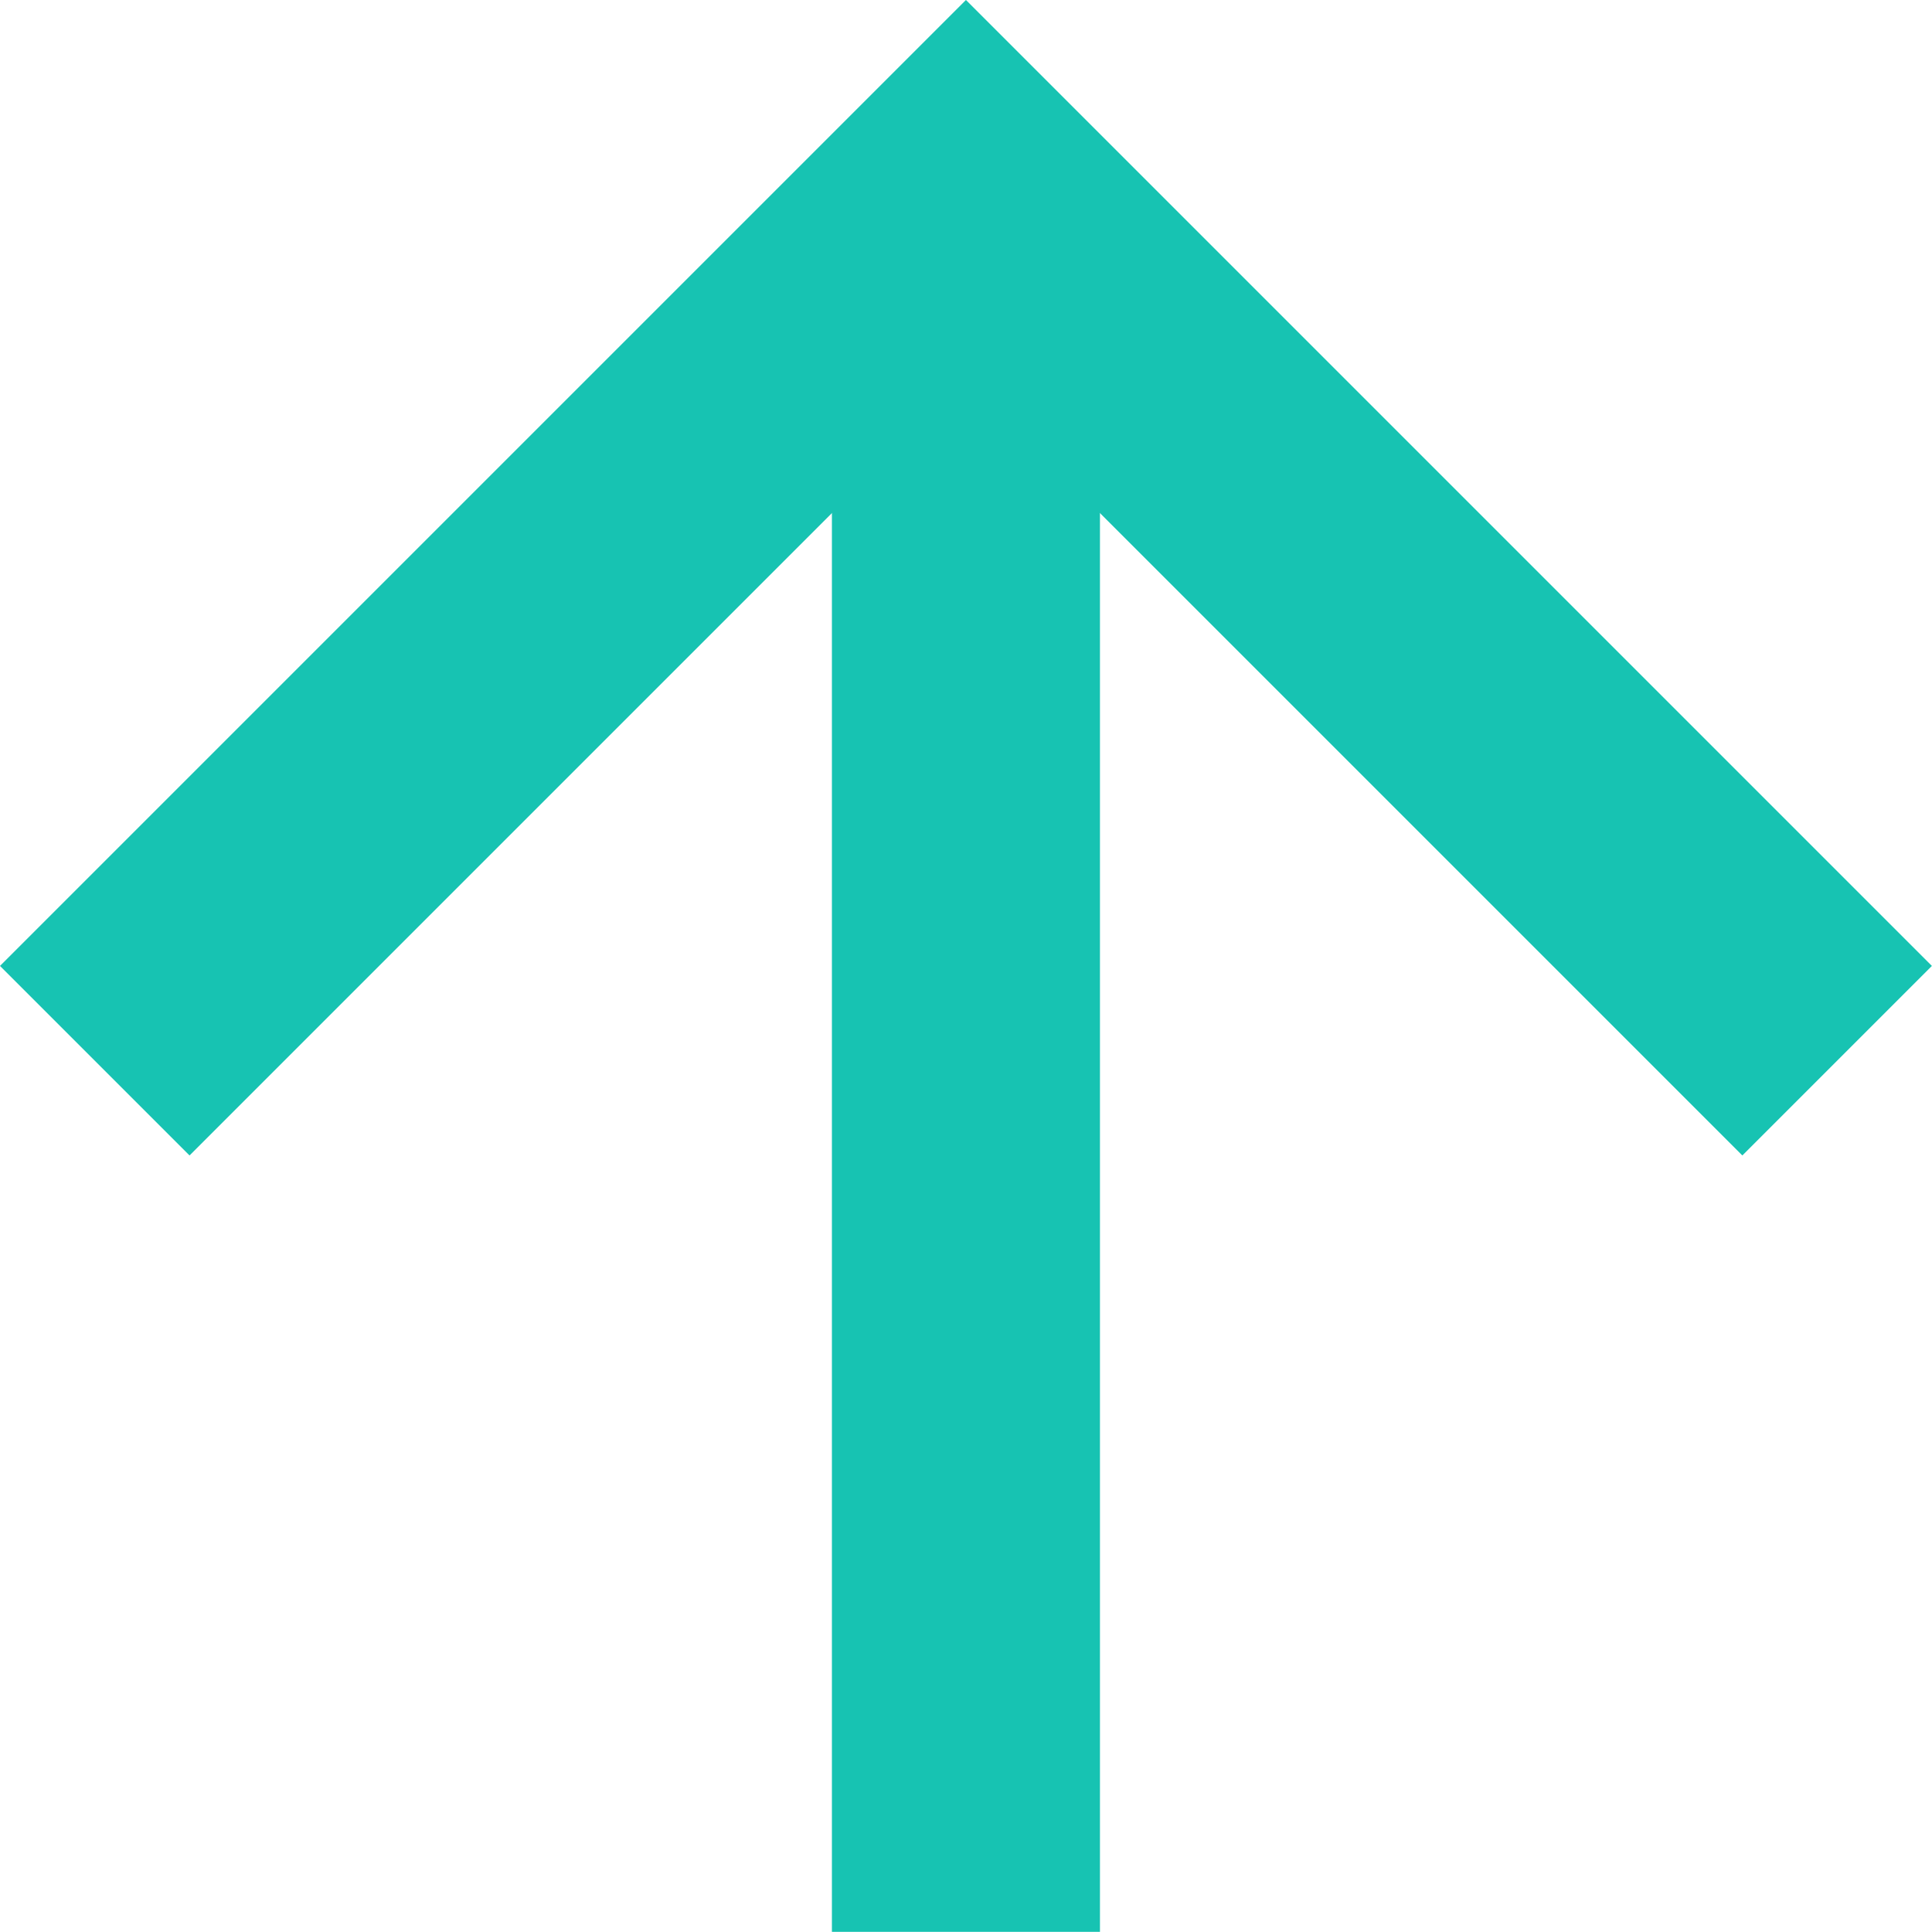
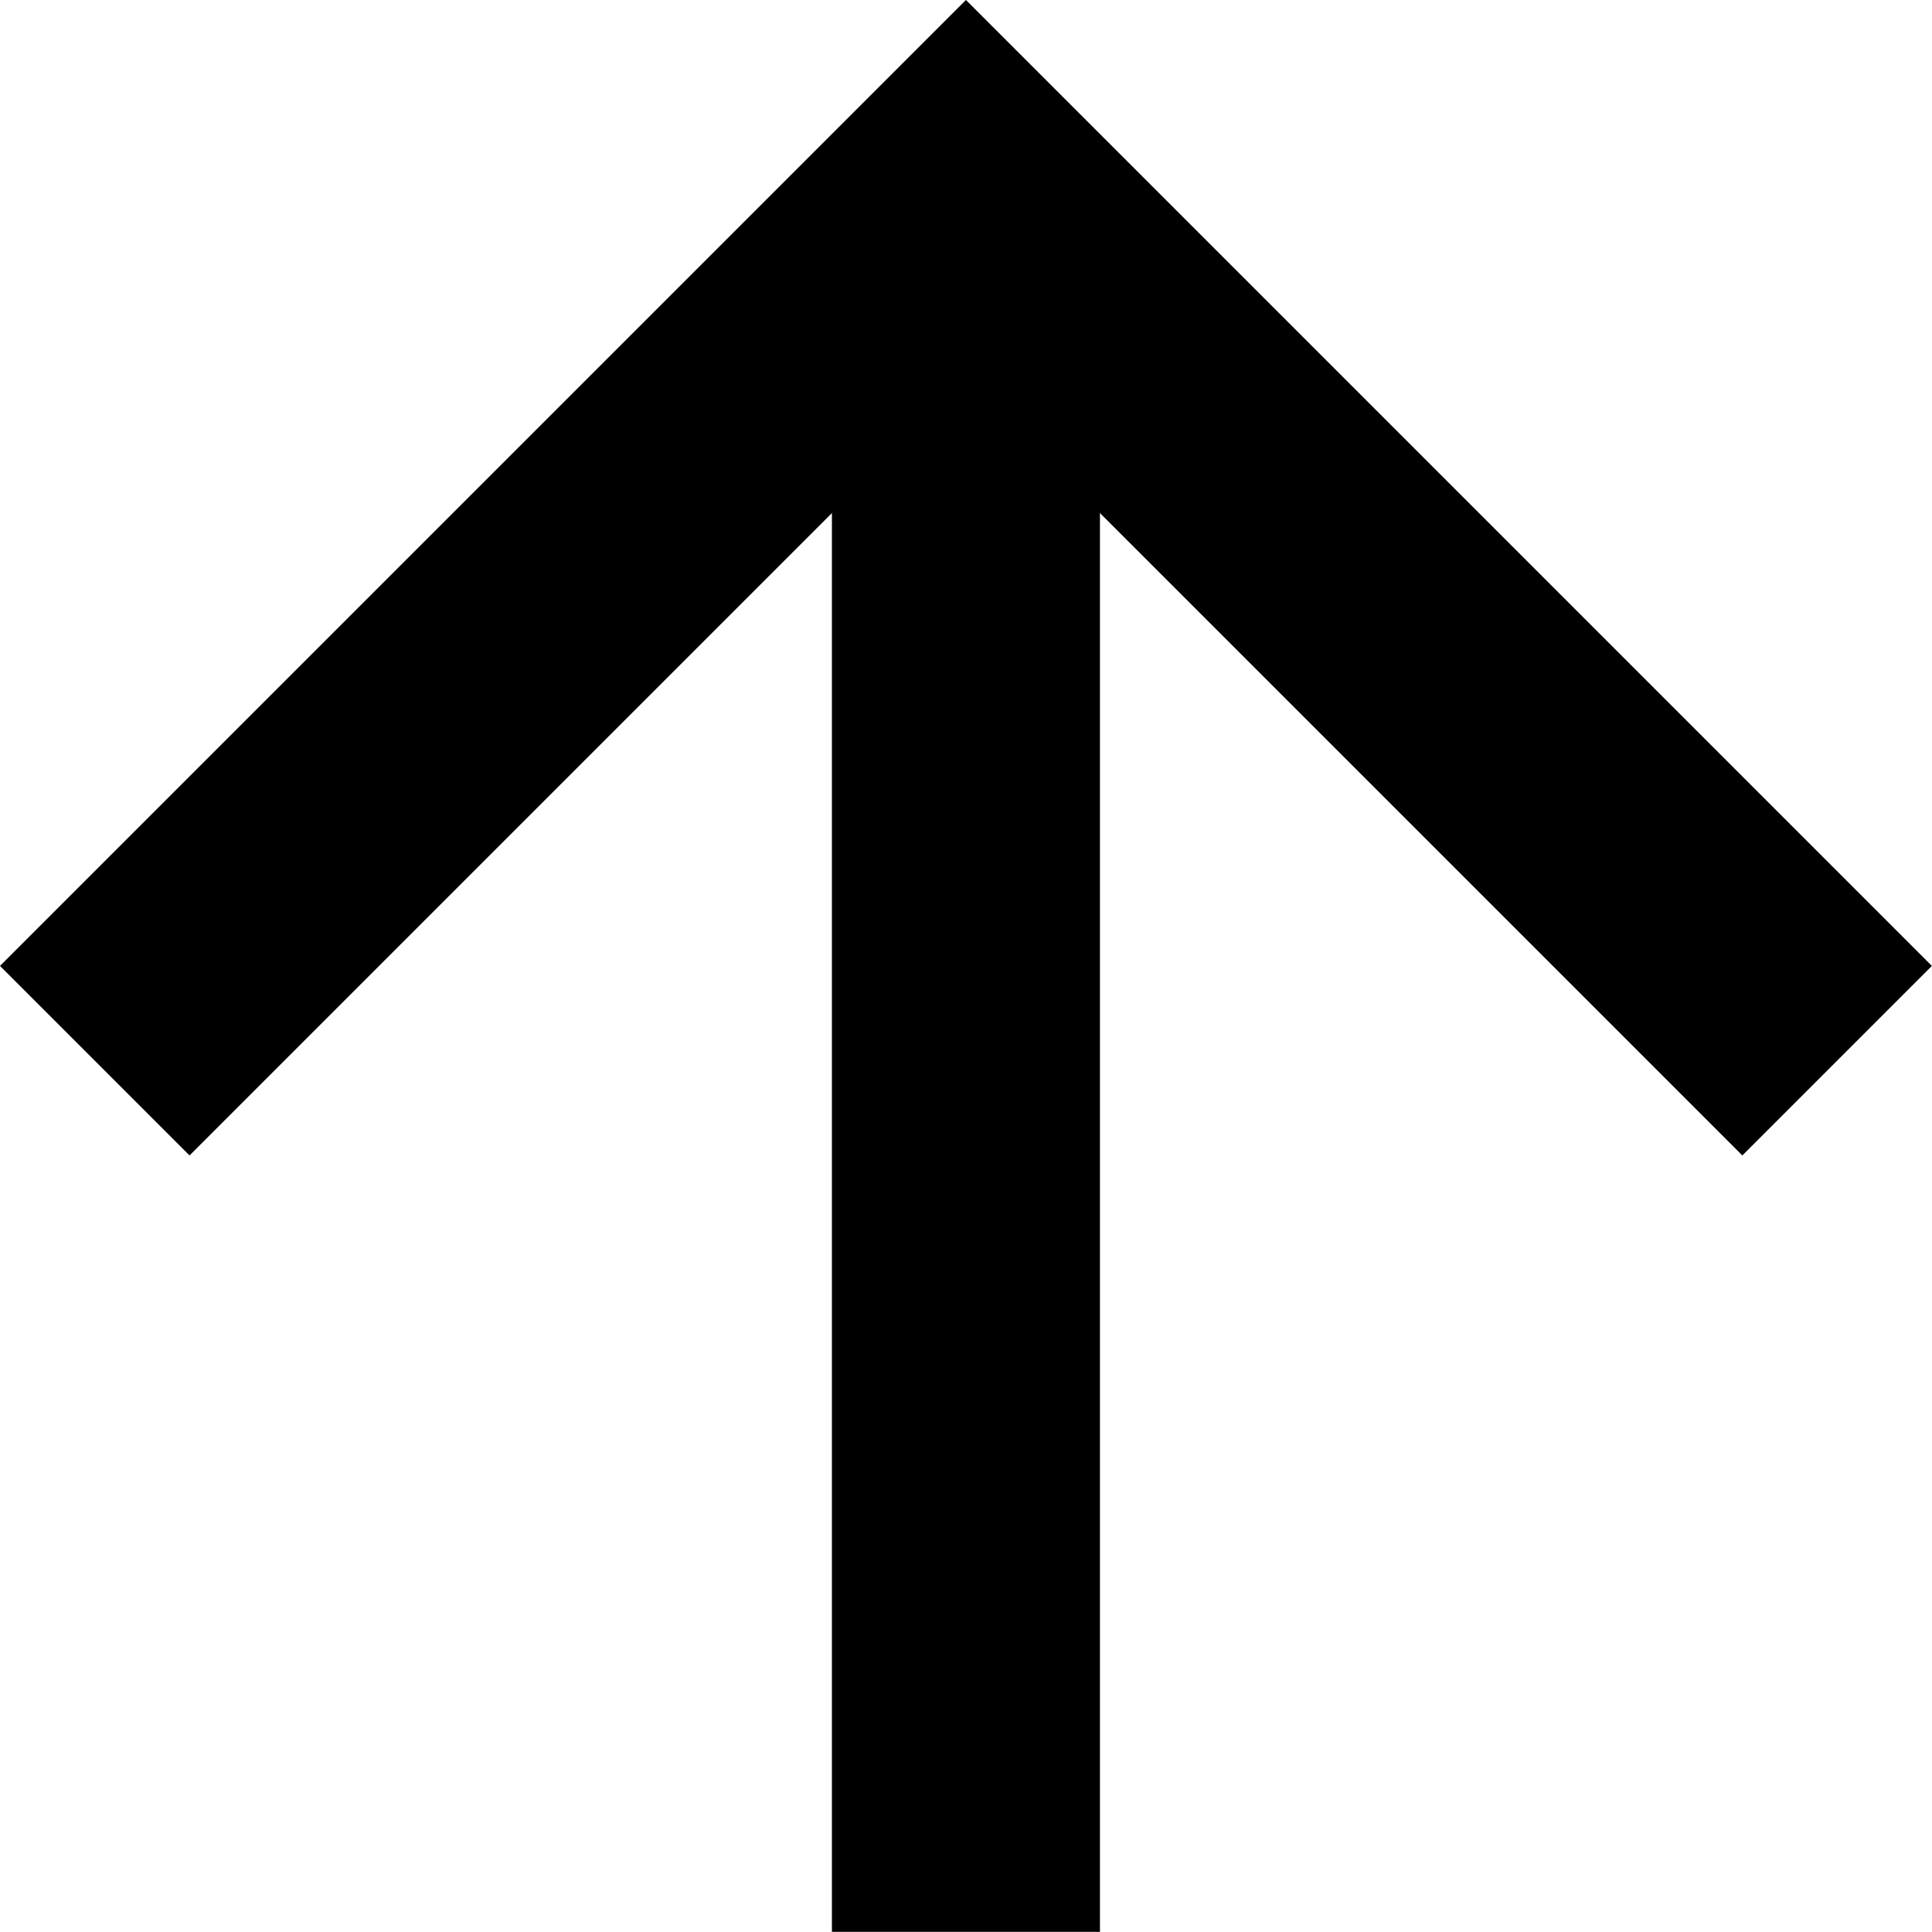
<svg xmlns="http://www.w3.org/2000/svg" width="14.415" height="14.415" viewBox="0 0 14.415 14.415">
  <g transform="translate(-6.793 -6.086)">
-     <path d="M18,20.5V7.5" transform="translate(-4)" fill="none" stroke="#17C3B2" stroke-linejoin="round" stroke-width="2" />
-     <path d="M7.5,14,14,7.5,20.5,14" fill="none" stroke="#17C3B2" stroke-width="2" />
+     <path d="M18,20.5V7.5" transform="translate(-4)" fill="none" stroke="currentColor" stroke-linejoin="round" stroke-width="2" />
+     <path d="M7.5,14,14,7.5,20.5,14" fill="none" stroke="currentColor" stroke-width="2" />
  </g>
</svg>
